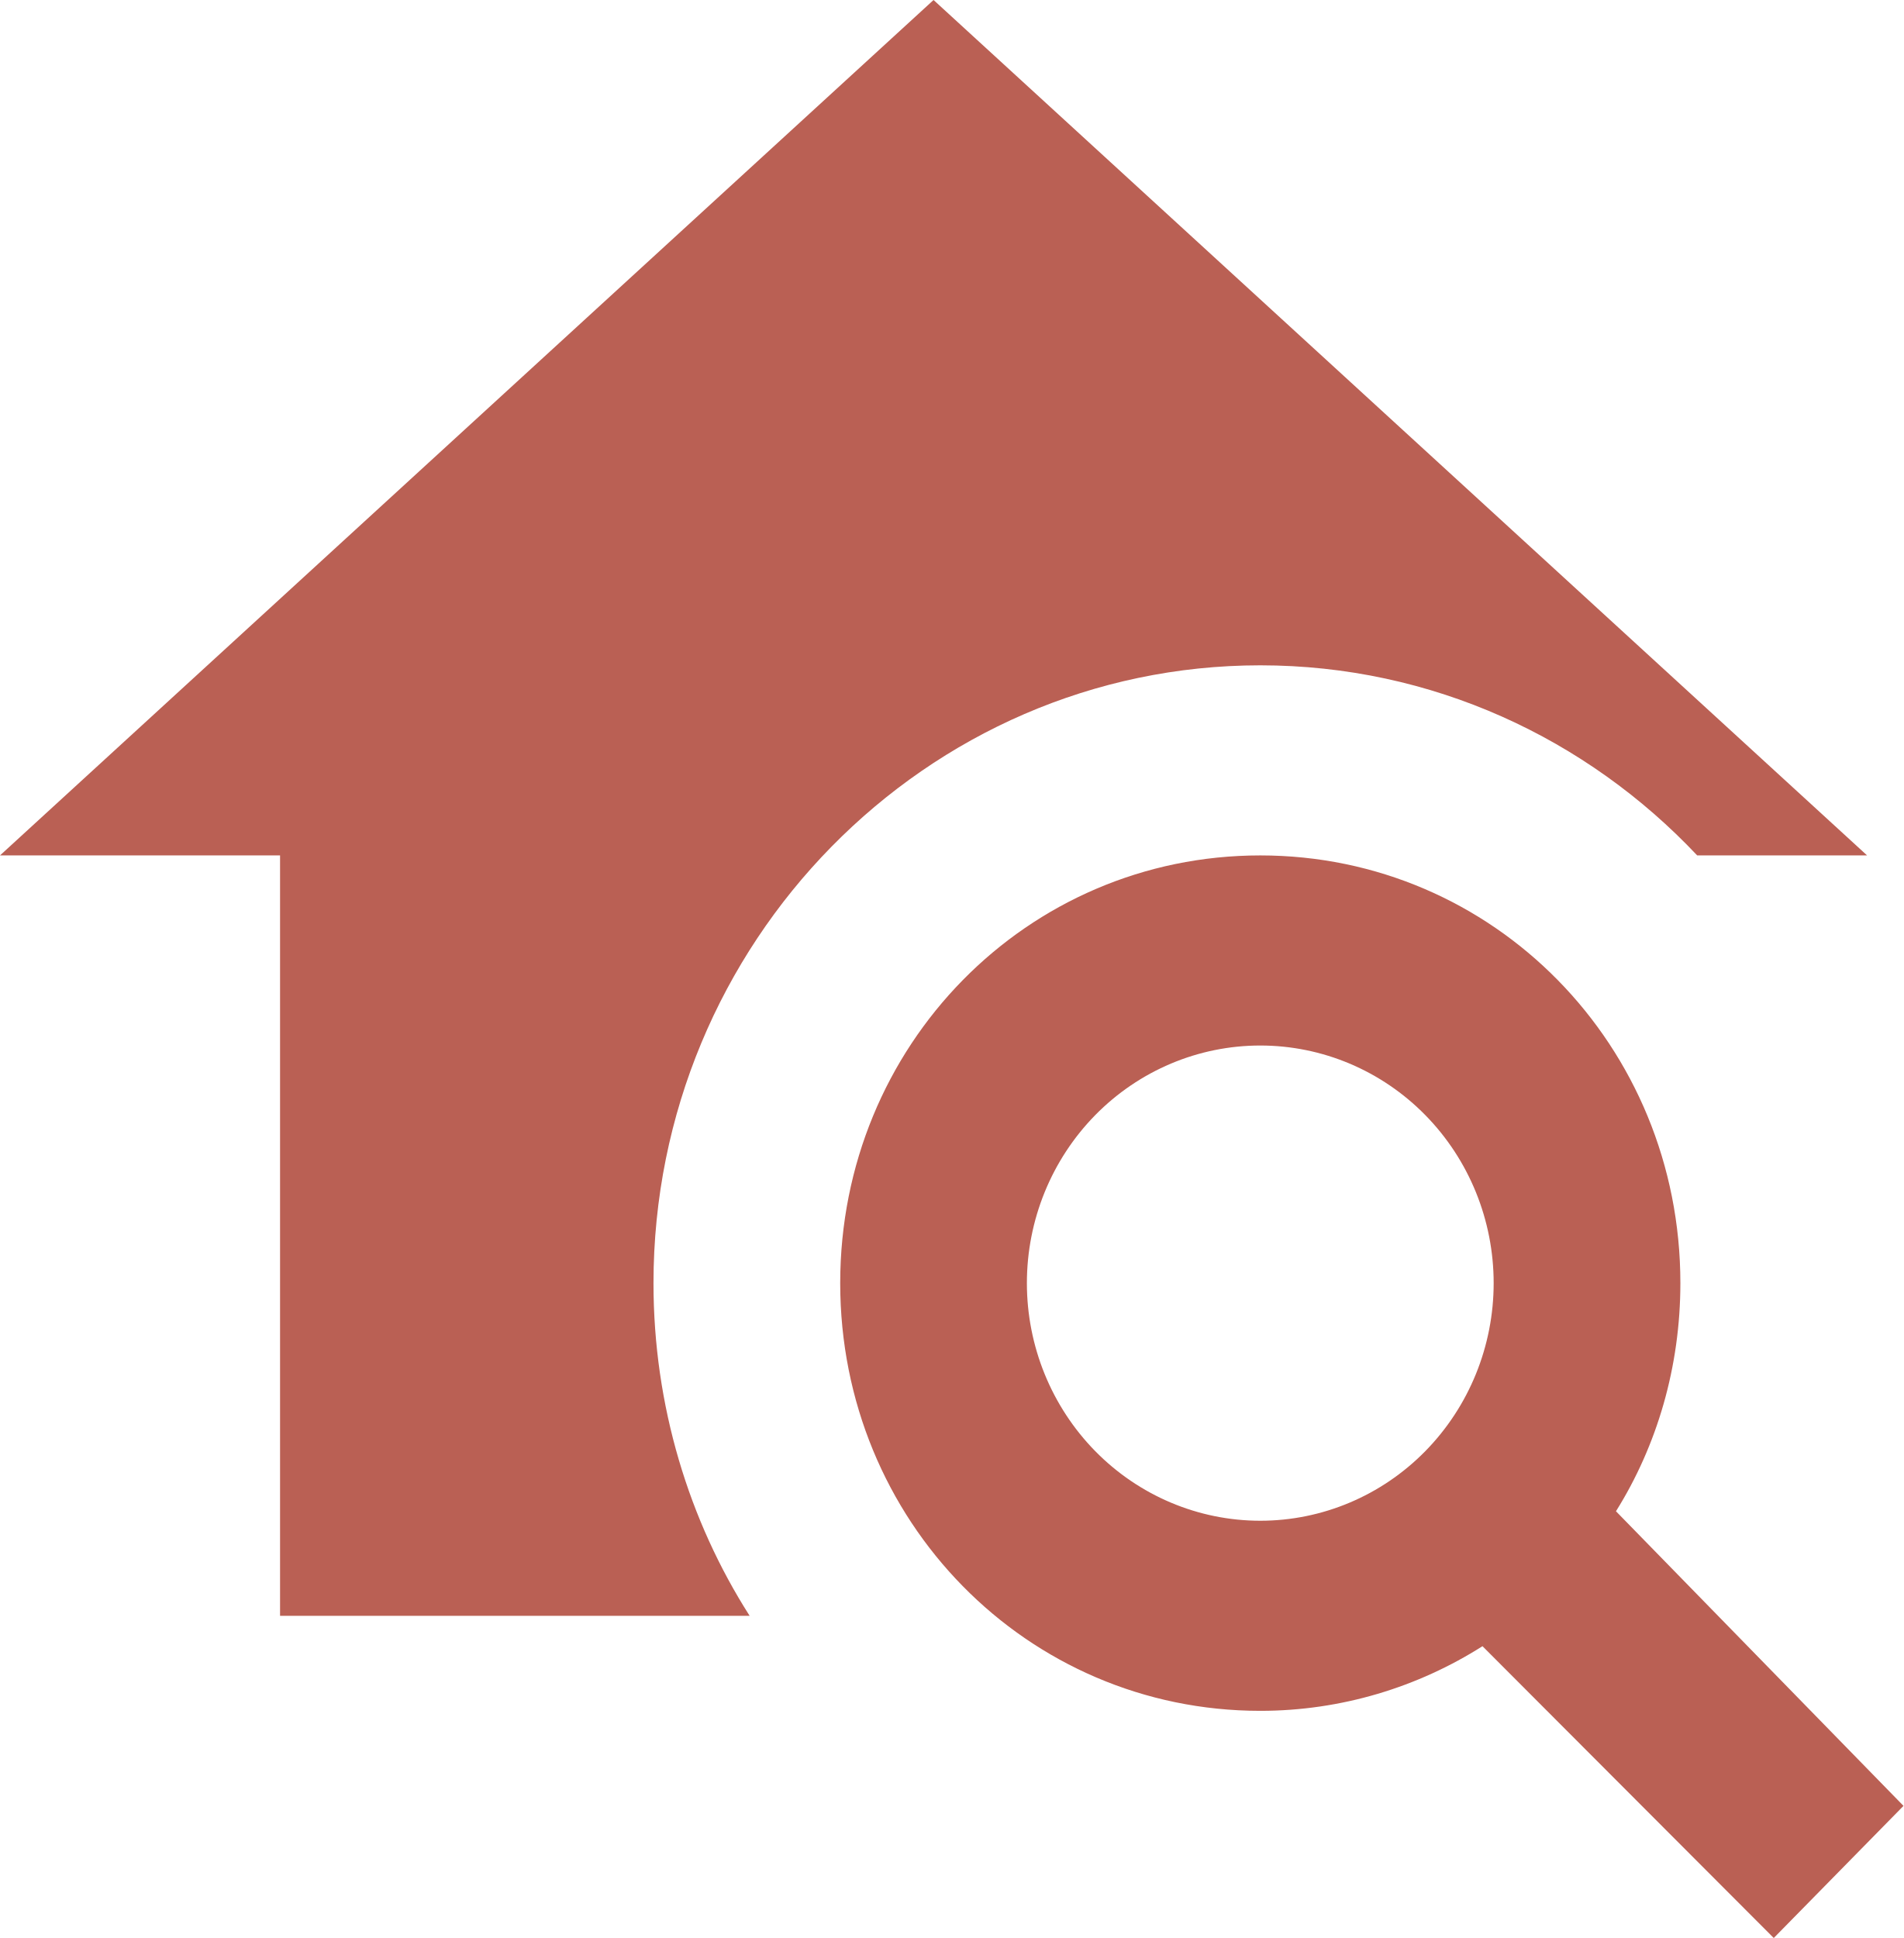
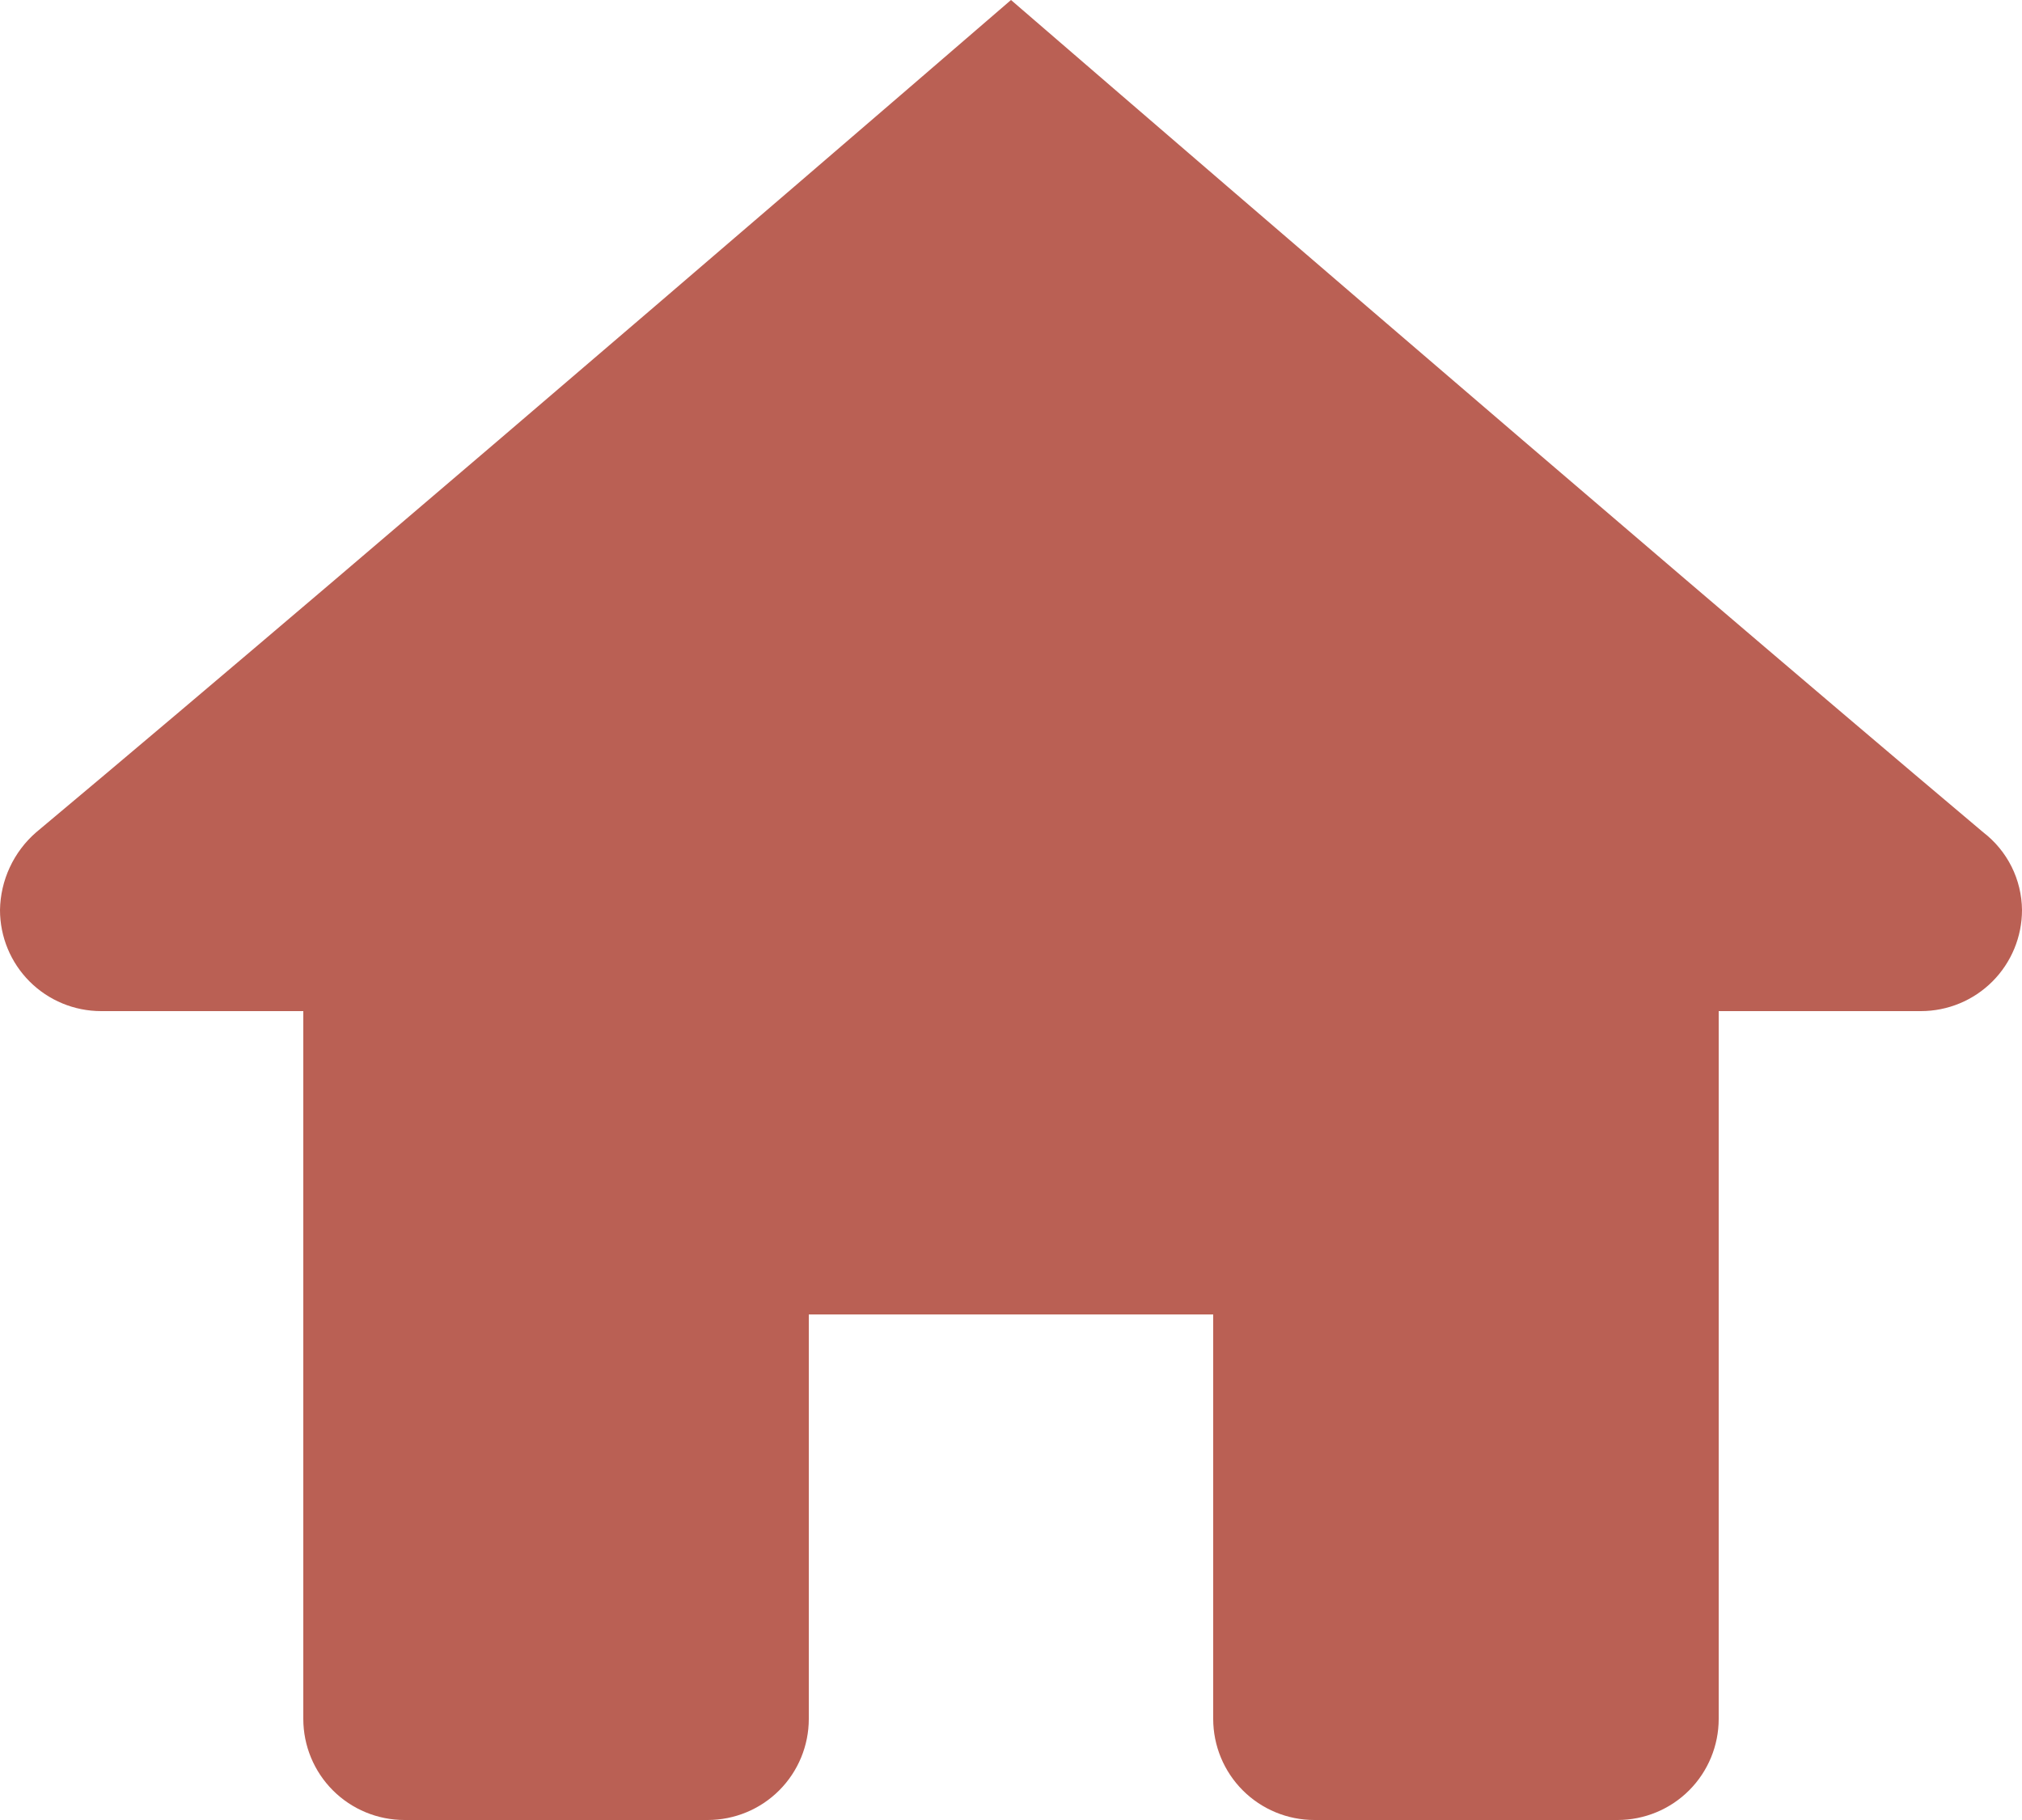
- <svg xmlns="http://www.w3.org/2000/svg" width="55" height="56" viewBox="0 0 55 56" fill="none">
-   <path d="M46.692 43.669C47.879 41.773 48.553 39.494 48.553 37.077C48.553 30.211 43.158 24.718 36.415 24.718C29.671 24.718 24.277 30.211 24.277 37.077C24.277 43.943 29.671 49.436 36.415 49.436C38.762 49.436 40.974 48.749 42.835 47.568L51.251 56L55 52.182L46.692 43.669ZM36.415 43.943C34.626 43.943 32.911 43.22 31.646 41.932C30.382 40.644 29.671 38.898 29.671 37.077C29.671 35.256 30.382 33.51 31.646 32.222C32.911 30.934 34.626 30.211 36.415 30.211C38.203 30.211 39.919 30.934 41.183 32.222C42.448 33.51 43.158 35.256 43.158 37.077C43.158 38.898 42.448 40.644 41.183 41.932C39.919 43.22 38.203 43.943 36.415 43.943ZM8.092 46.69V24.718H0L26.974 0L53.948 24.718H49.039C45.856 21.34 41.378 19.225 36.415 19.225C26.758 19.225 18.882 27.245 18.882 37.077C18.882 40.62 19.907 43.943 21.66 46.69H8.092Z" fill="#BA6054" />
+ <svg xmlns="http://www.w3.org/2000/svg" width="70" height="63" viewBox="0 0 70 63" fill="none">
+   <path d="M35 0C35 0 13.349 18.69 1.25 28.812C0.864 29.147 0.554 29.56 0.339 30.023C0.123 30.486 0.008 30.989 0 31.5C0 32.428 0.369 33.319 1.025 33.975C1.681 34.631 2.572 35 3.5 35H10.5V59.5C10.5 60.428 10.869 61.319 11.525 61.975C12.181 62.631 13.072 63 14 63H24.5C25.428 63 26.319 62.631 26.975 61.975C27.631 61.319 28 60.428 28 59.5V45.5H42V59.5C42 60.428 42.369 61.319 43.025 61.975C43.681 62.631 44.572 63 45.5 63H56C56.928 63 57.819 62.631 58.475 61.975C59.131 61.319 59.5 60.428 59.5 59.5V35H66.5C67.428 35 68.319 34.631 68.975 33.975C69.631 33.319 70 32.428 70 31.5C69.995 30.98 69.872 30.467 69.64 30.002C69.407 29.536 69.072 29.129 68.659 28.812C56.644 18.69 35 0 35 0Z" fill="#BA6054" />
</svg>
